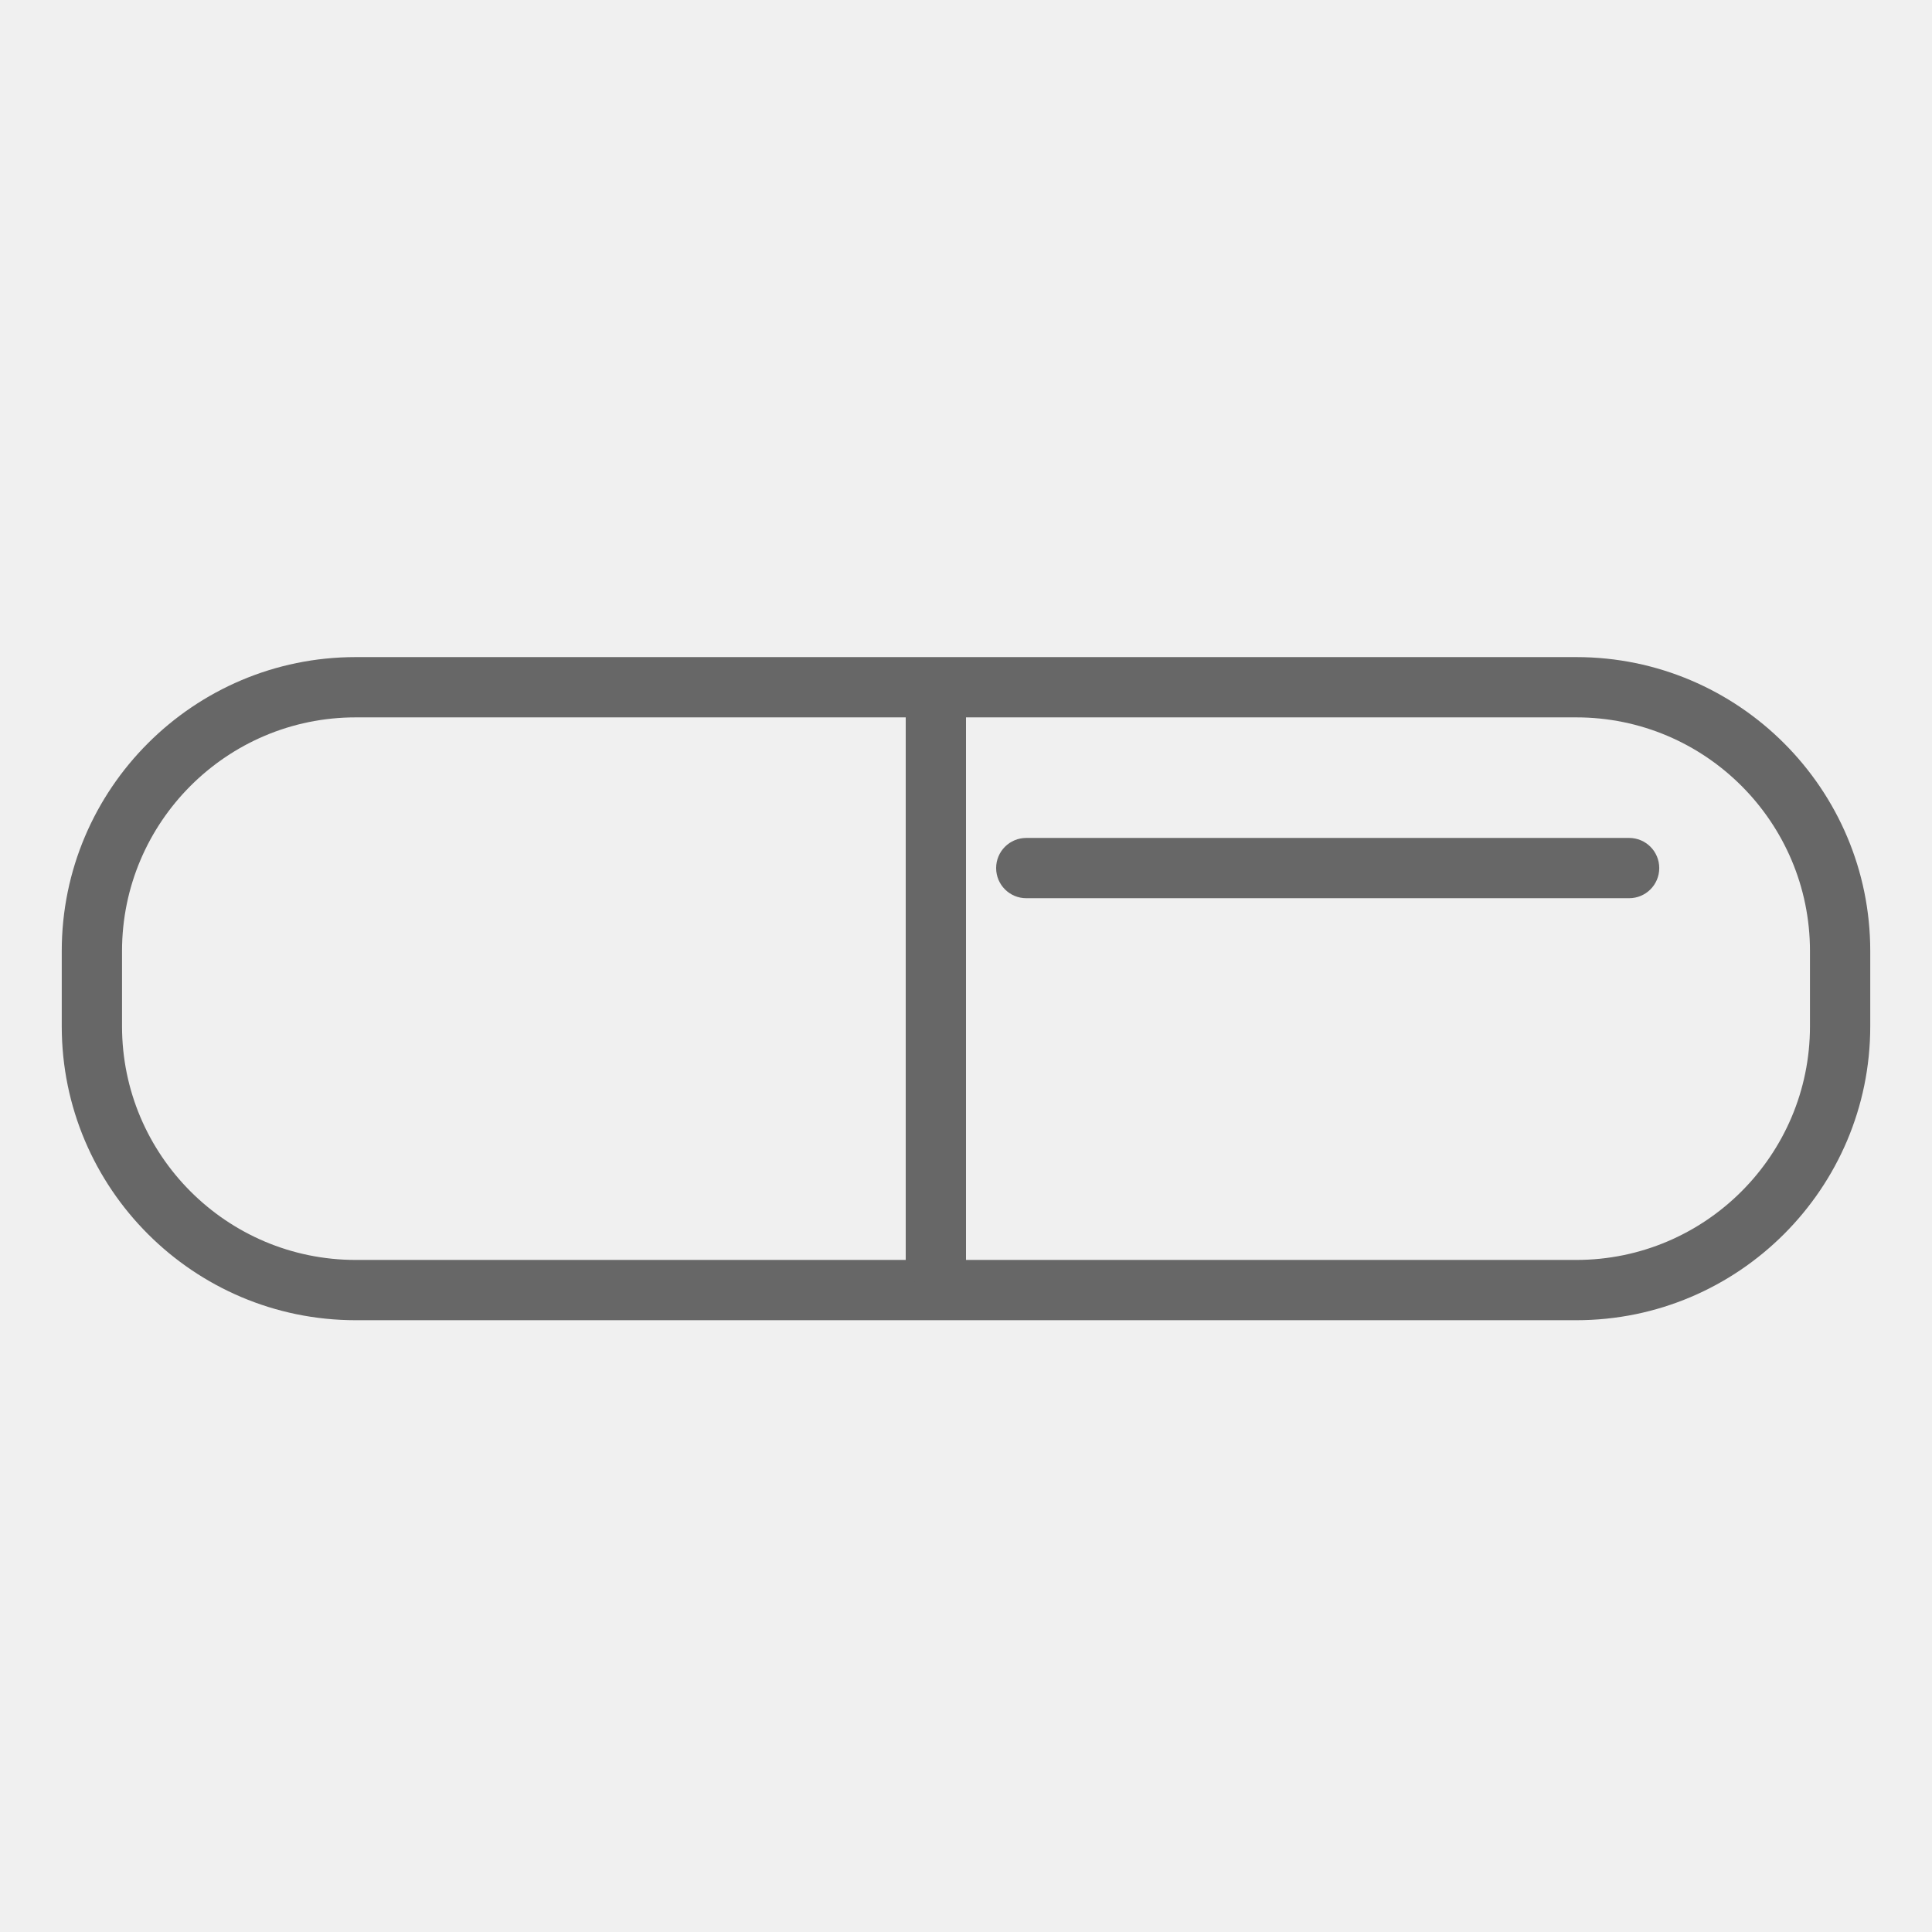
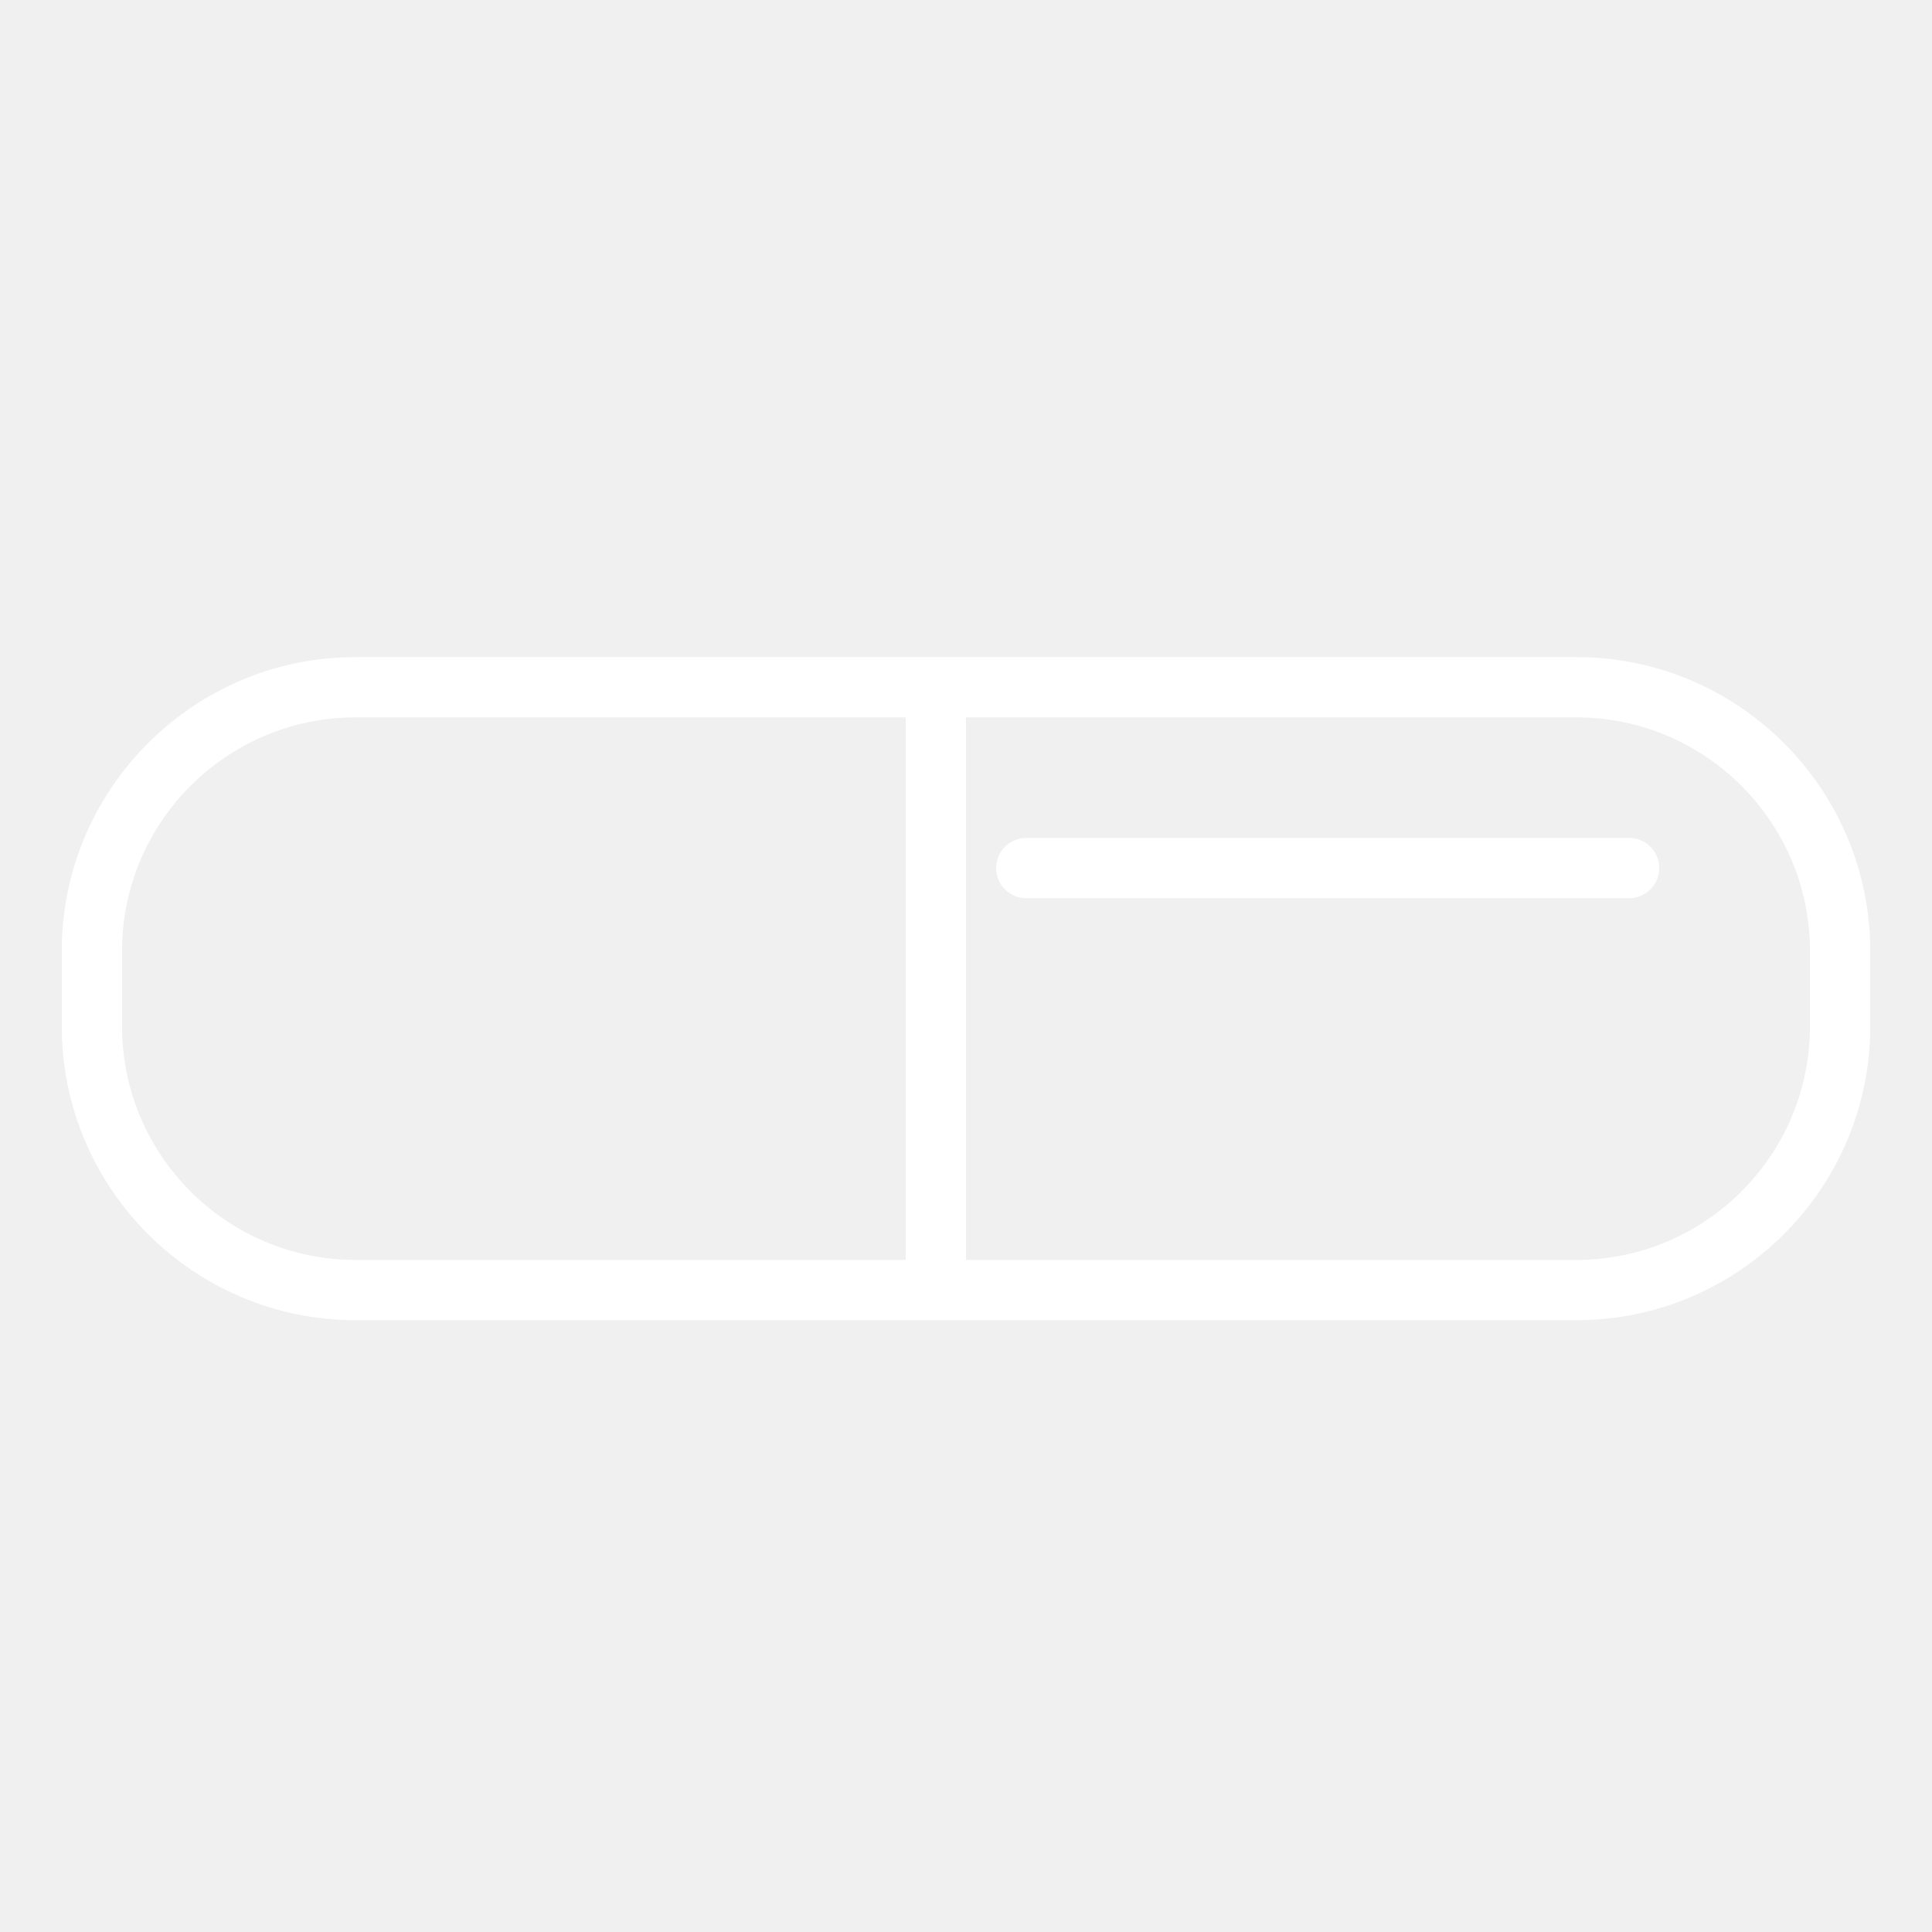
- <svg xmlns="http://www.w3.org/2000/svg" version="1.1" id="Layer_1" x="0px" y="0px" viewBox="0 0 80 80" enable-background="new 0 0 80 80" xml:space="preserve">
+ <svg xmlns="http://www.w3.org/2000/svg" version="1.1" id="Layer_1" x="0px" y="0px" viewBox="20 -20 80 80" enable-background="new 20 -20 80 80" xml:space="preserve">
  <g id="XMLID_64_">
-     <path id="XMLID_76_" fill="#676767" d="M65.274,54.667H14.726c-6.71,0-12.169-5.458-12.169-12.169v-3.12   c0-6.711,5.459-12.169,12.169-12.169h50.548c6.71,0,12.169,5.458,12.169,12.169v3.12C77.443,49.209,71.984,54.667,65.274,54.667z    M14.726,29.705c-5.334,0-9.673,4.339-9.673,9.673v3.12c0,5.334,4.339,9.673,9.673,9.673h50.548c5.334,0,9.673-4.339,9.673-9.673   v-3.12c0-5.334-4.339-9.673-9.673-9.673H14.726z" />
-     <path id="XMLID_51_" fill="#676767" d="M67.458,37.193H42.496c-0.69,0-1.248-0.558-1.248-1.248c0-0.69,0.558-1.248,1.248-1.248   h24.962c0.69,0,1.248,0.558,1.248,1.248C68.706,36.635,68.148,37.193,67.458,37.193z" />
-     <path id="XMLID_47_" fill="#676767" d="M38.752,53.419c-0.69,0-1.248-0.558-1.248-1.248V29.705c0-0.69,0.558-1.248,1.248-1.248   S40,29.015,40,29.705V52.17C40,52.86,39.442,53.419,38.752,53.419z" />
+     <path id="XMLID_76_" fill="#FFFFFF" d="M85.274,34.667H34.726c-6.71,0-12.169-5.458-12.169-12.169v-3.12   c0-6.711,5.459-12.169,12.169-12.169h50.548c6.71,0,12.169,5.458,12.169,12.169v3.12C97.443,29.209,91.984,34.667,85.274,34.667z    M34.726,9.705c-5.334,0-9.673,4.339-9.673,9.673v3.12c0,5.334,4.339,9.673,9.673,9.673h50.548c5.334,0,9.673-4.339,9.673-9.673   v-3.12c0-5.334-4.339-9.673-9.673-9.673C85.274,9.705,34.726,9.705,34.726,9.705z" />
+     <path id="XMLID_51_" fill="#FFFFFF" d="M87.458,17.193H62.496c-0.69,0-1.248-0.558-1.248-1.248c0-0.69,0.558-1.248,1.248-1.248   h24.962c0.69,0,1.248,0.558,1.248,1.248C88.706,16.635,88.148,17.193,87.458,17.193z" />
+     <path id="XMLID_47_" fill="#FFFFFF" d="M58.752,33.419c-0.69,0-1.248-0.558-1.248-1.248V9.705c0-0.69,0.558-1.248,1.248-1.248   S60,9.015,60,9.705V32.17C60,32.86,59.442,33.419,58.752,33.419z" />
  </g>
</svg>
